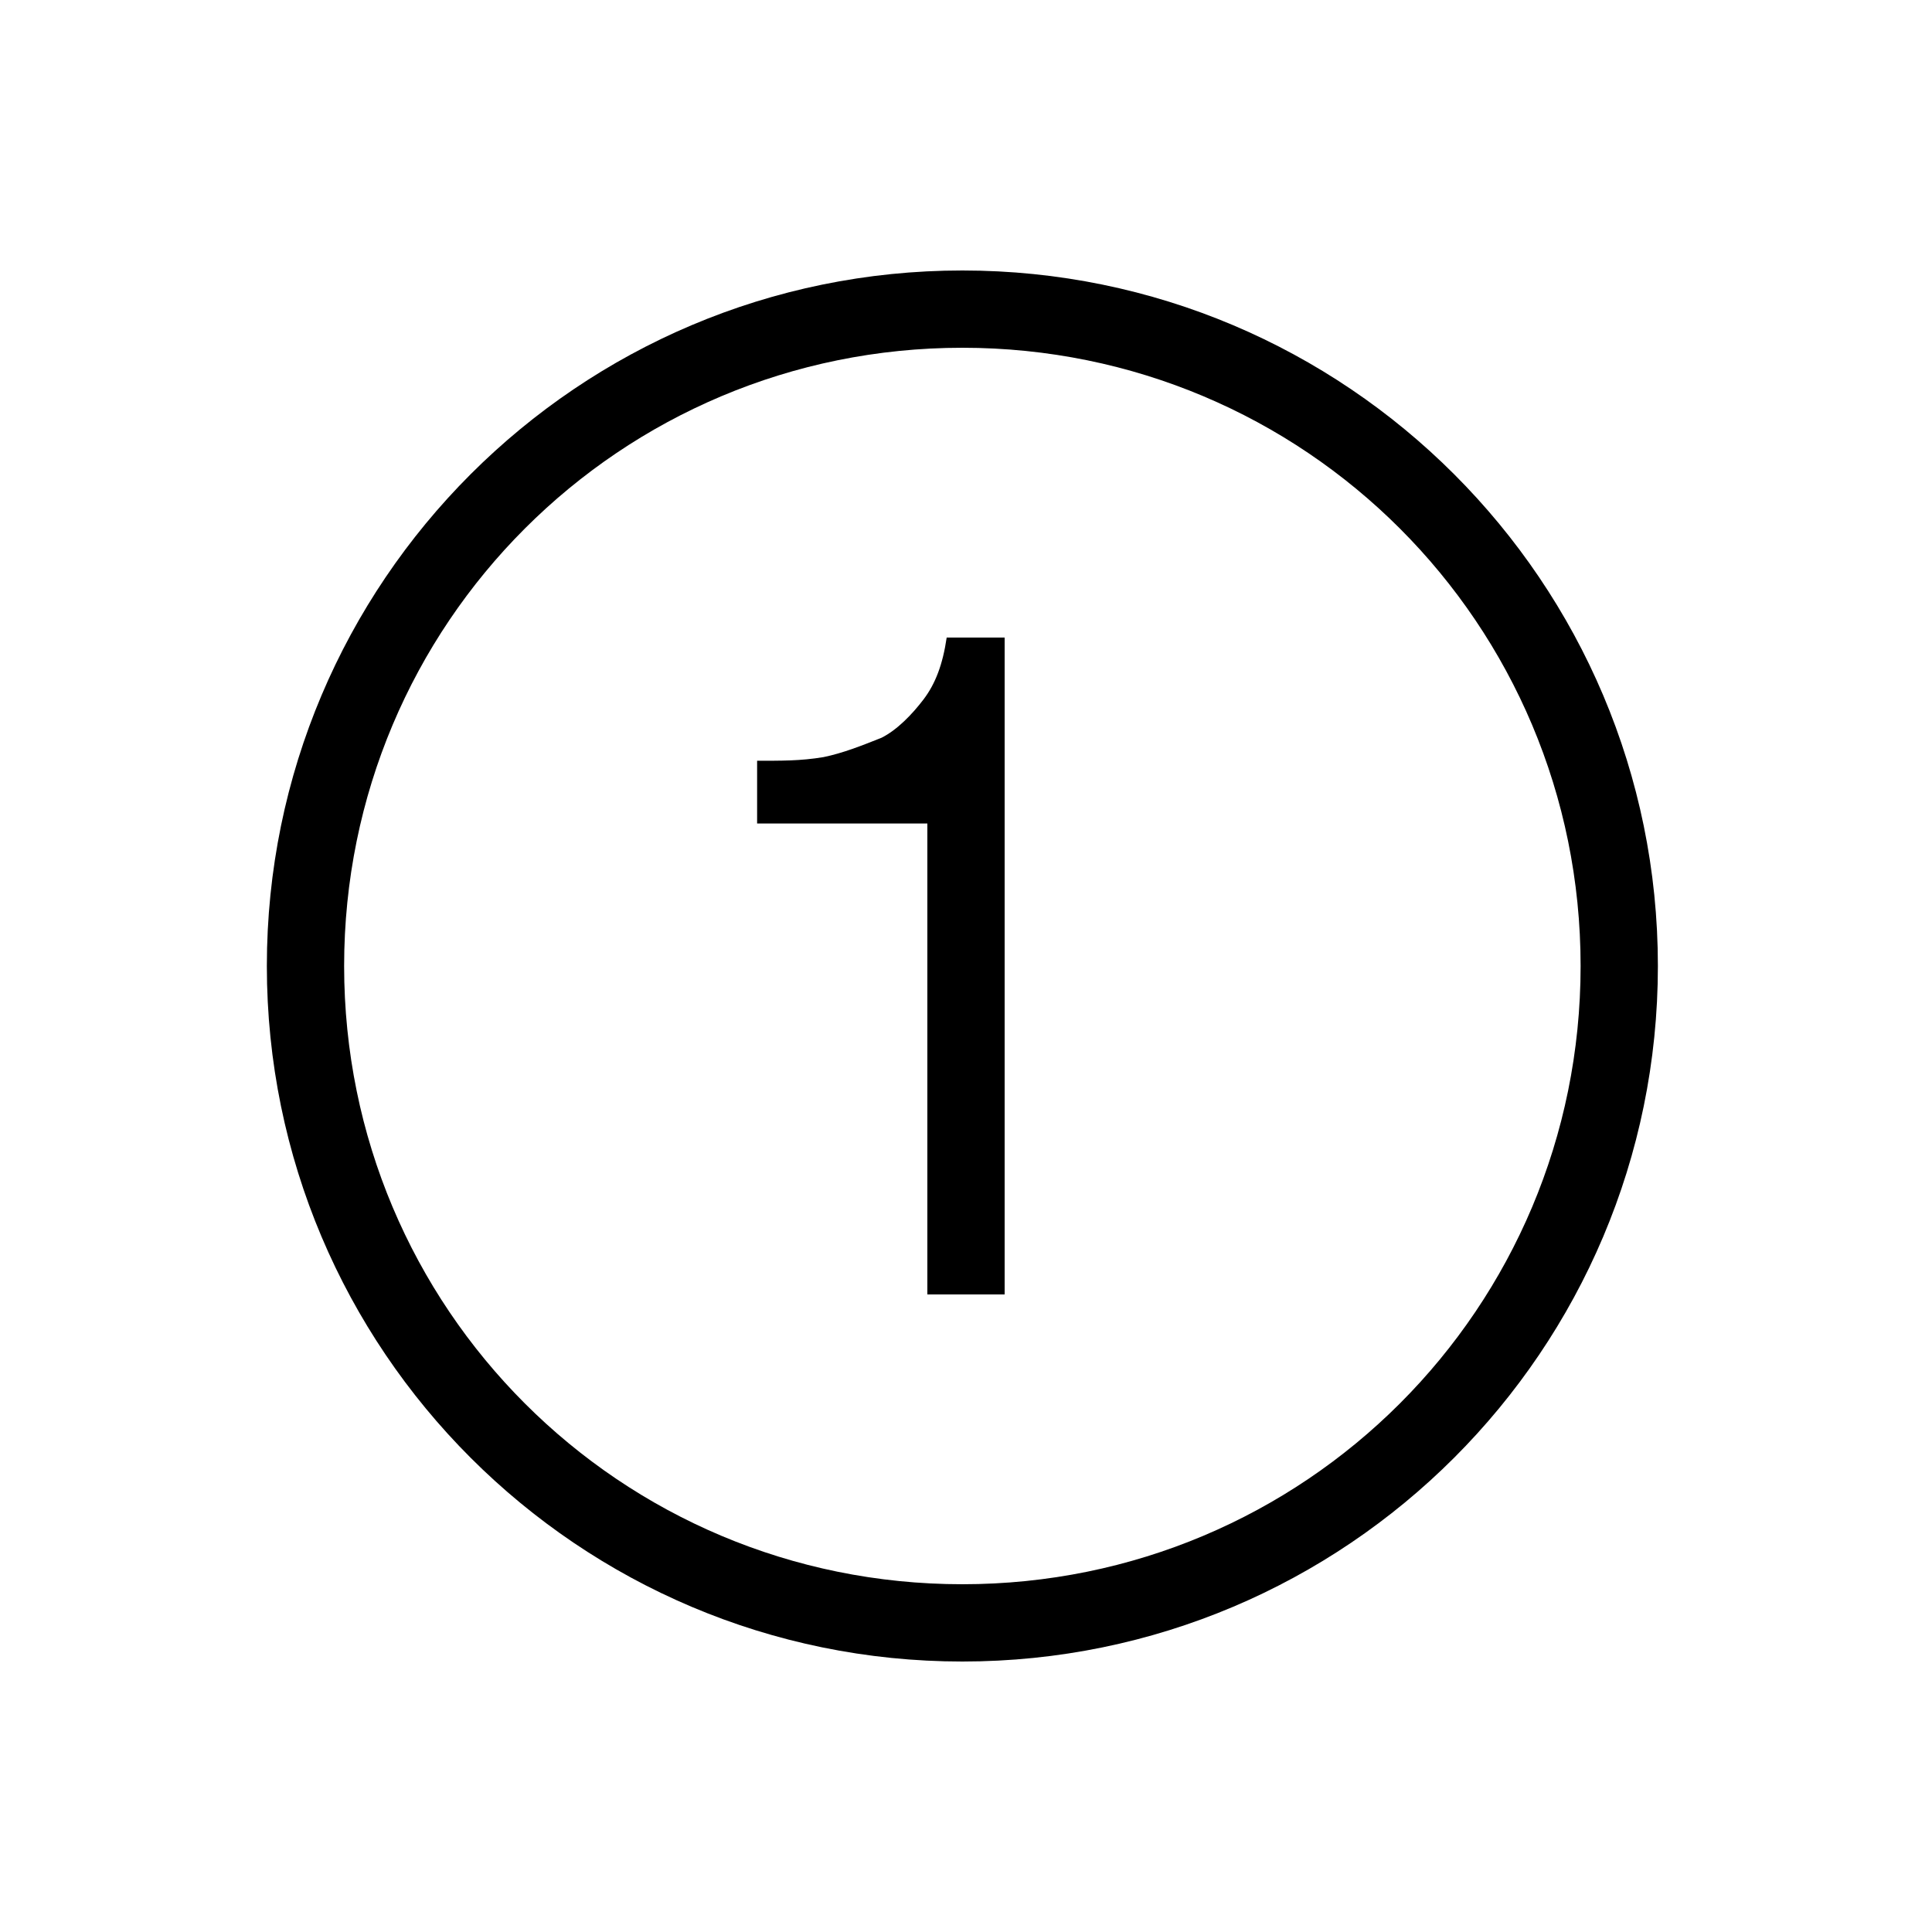
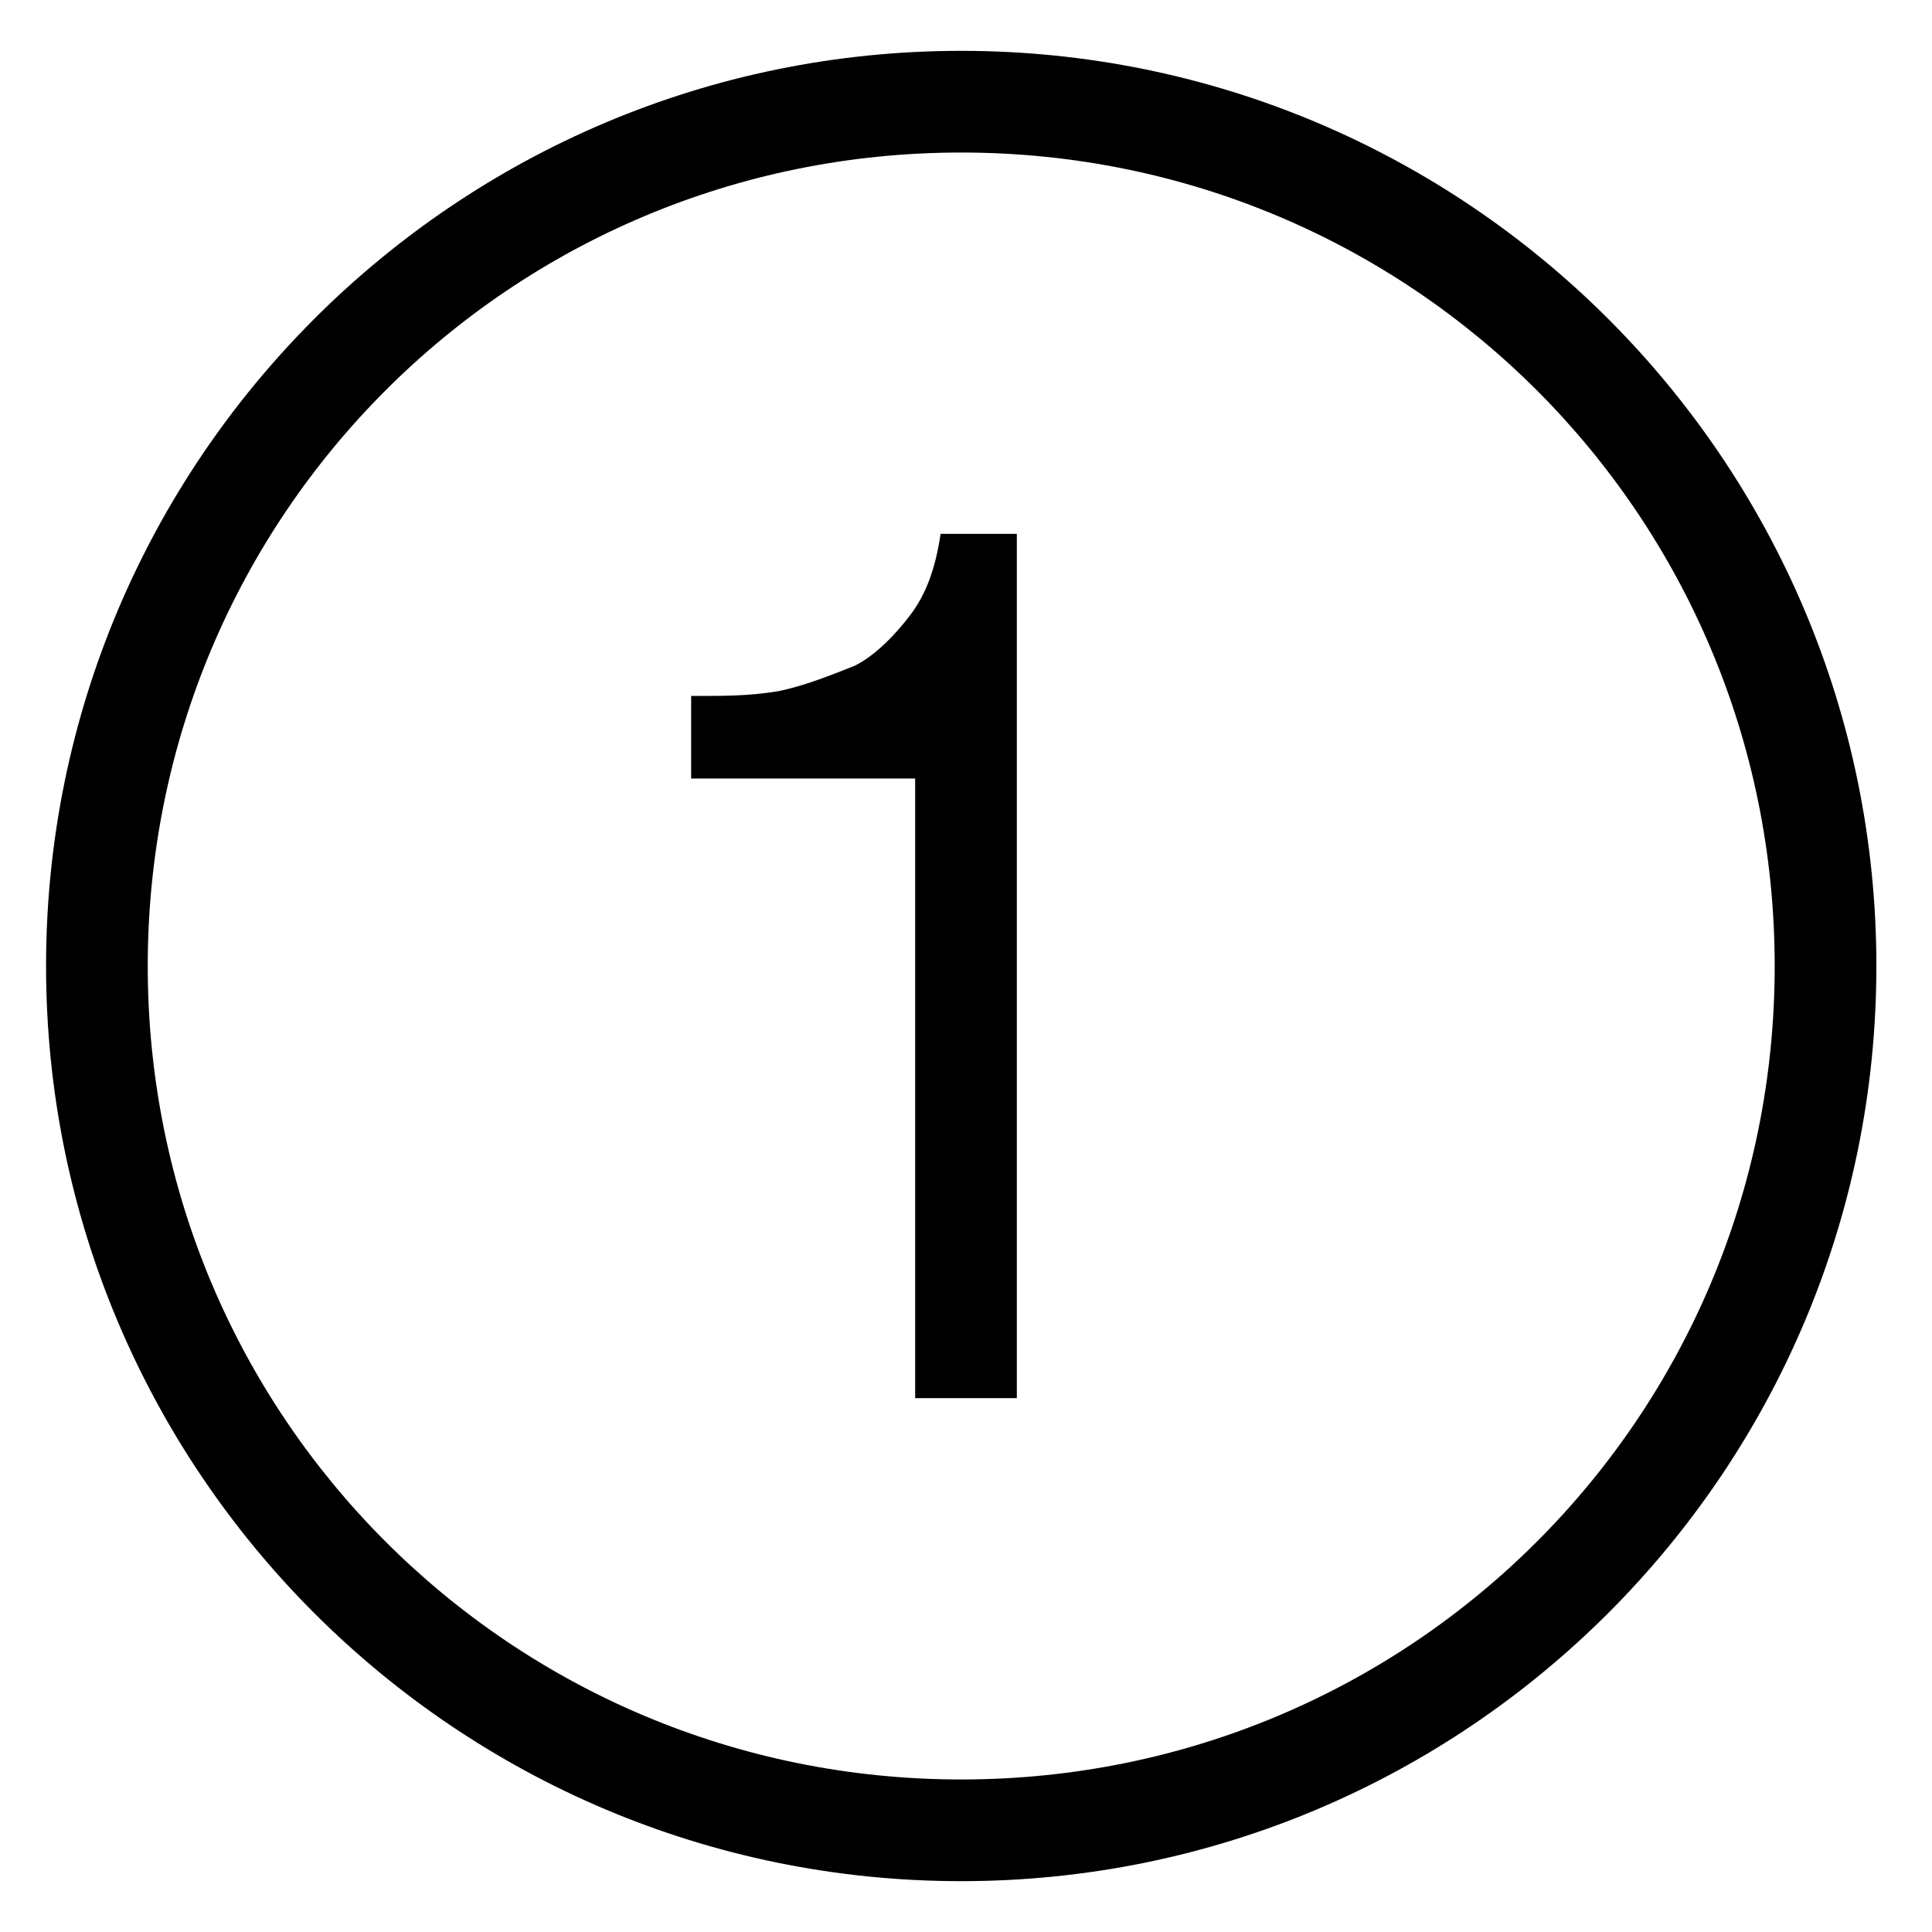
- <svg xmlns="http://www.w3.org/2000/svg" viewBox="0 0 50 50" width="24" height="24">
+ <svg xmlns="http://www.w3.org/2000/svg" viewBox="6 6 38 38" width="24" height="24">
  <path d="M 24.906 7 C 14.969 7 6.906 15.062 6.906 25 C 6.906 34.938 14.969 43 24.906 43 C 34.844 43 42.906 34.938 42.906 25 C 42.906 15.062 34.844 7 24.906 7 Z M 24.906 9 C 33.766 9 40.906 16.141 40.906 25 C 40.906 33.859 33.766 41 24.906 41 C 16.047 41 8.906 33.859 8.906 25 C 8.906 16.141 16.047 9 24.906 9 Z M 24.5 16.5 C 24.398 17.199 24.207 17.695 23.906 18.094 C 23.605 18.492 23.211 18.895 22.812 19.094 C 22.312 19.293 21.812 19.492 21.312 19.594 C 20.711 19.695 20.195 19.688 19.594 19.688 L 19.594 21.312 L 24 21.312 L 24 33.5 L 26 33.5 L 26 16.5 Z" />
</svg>
